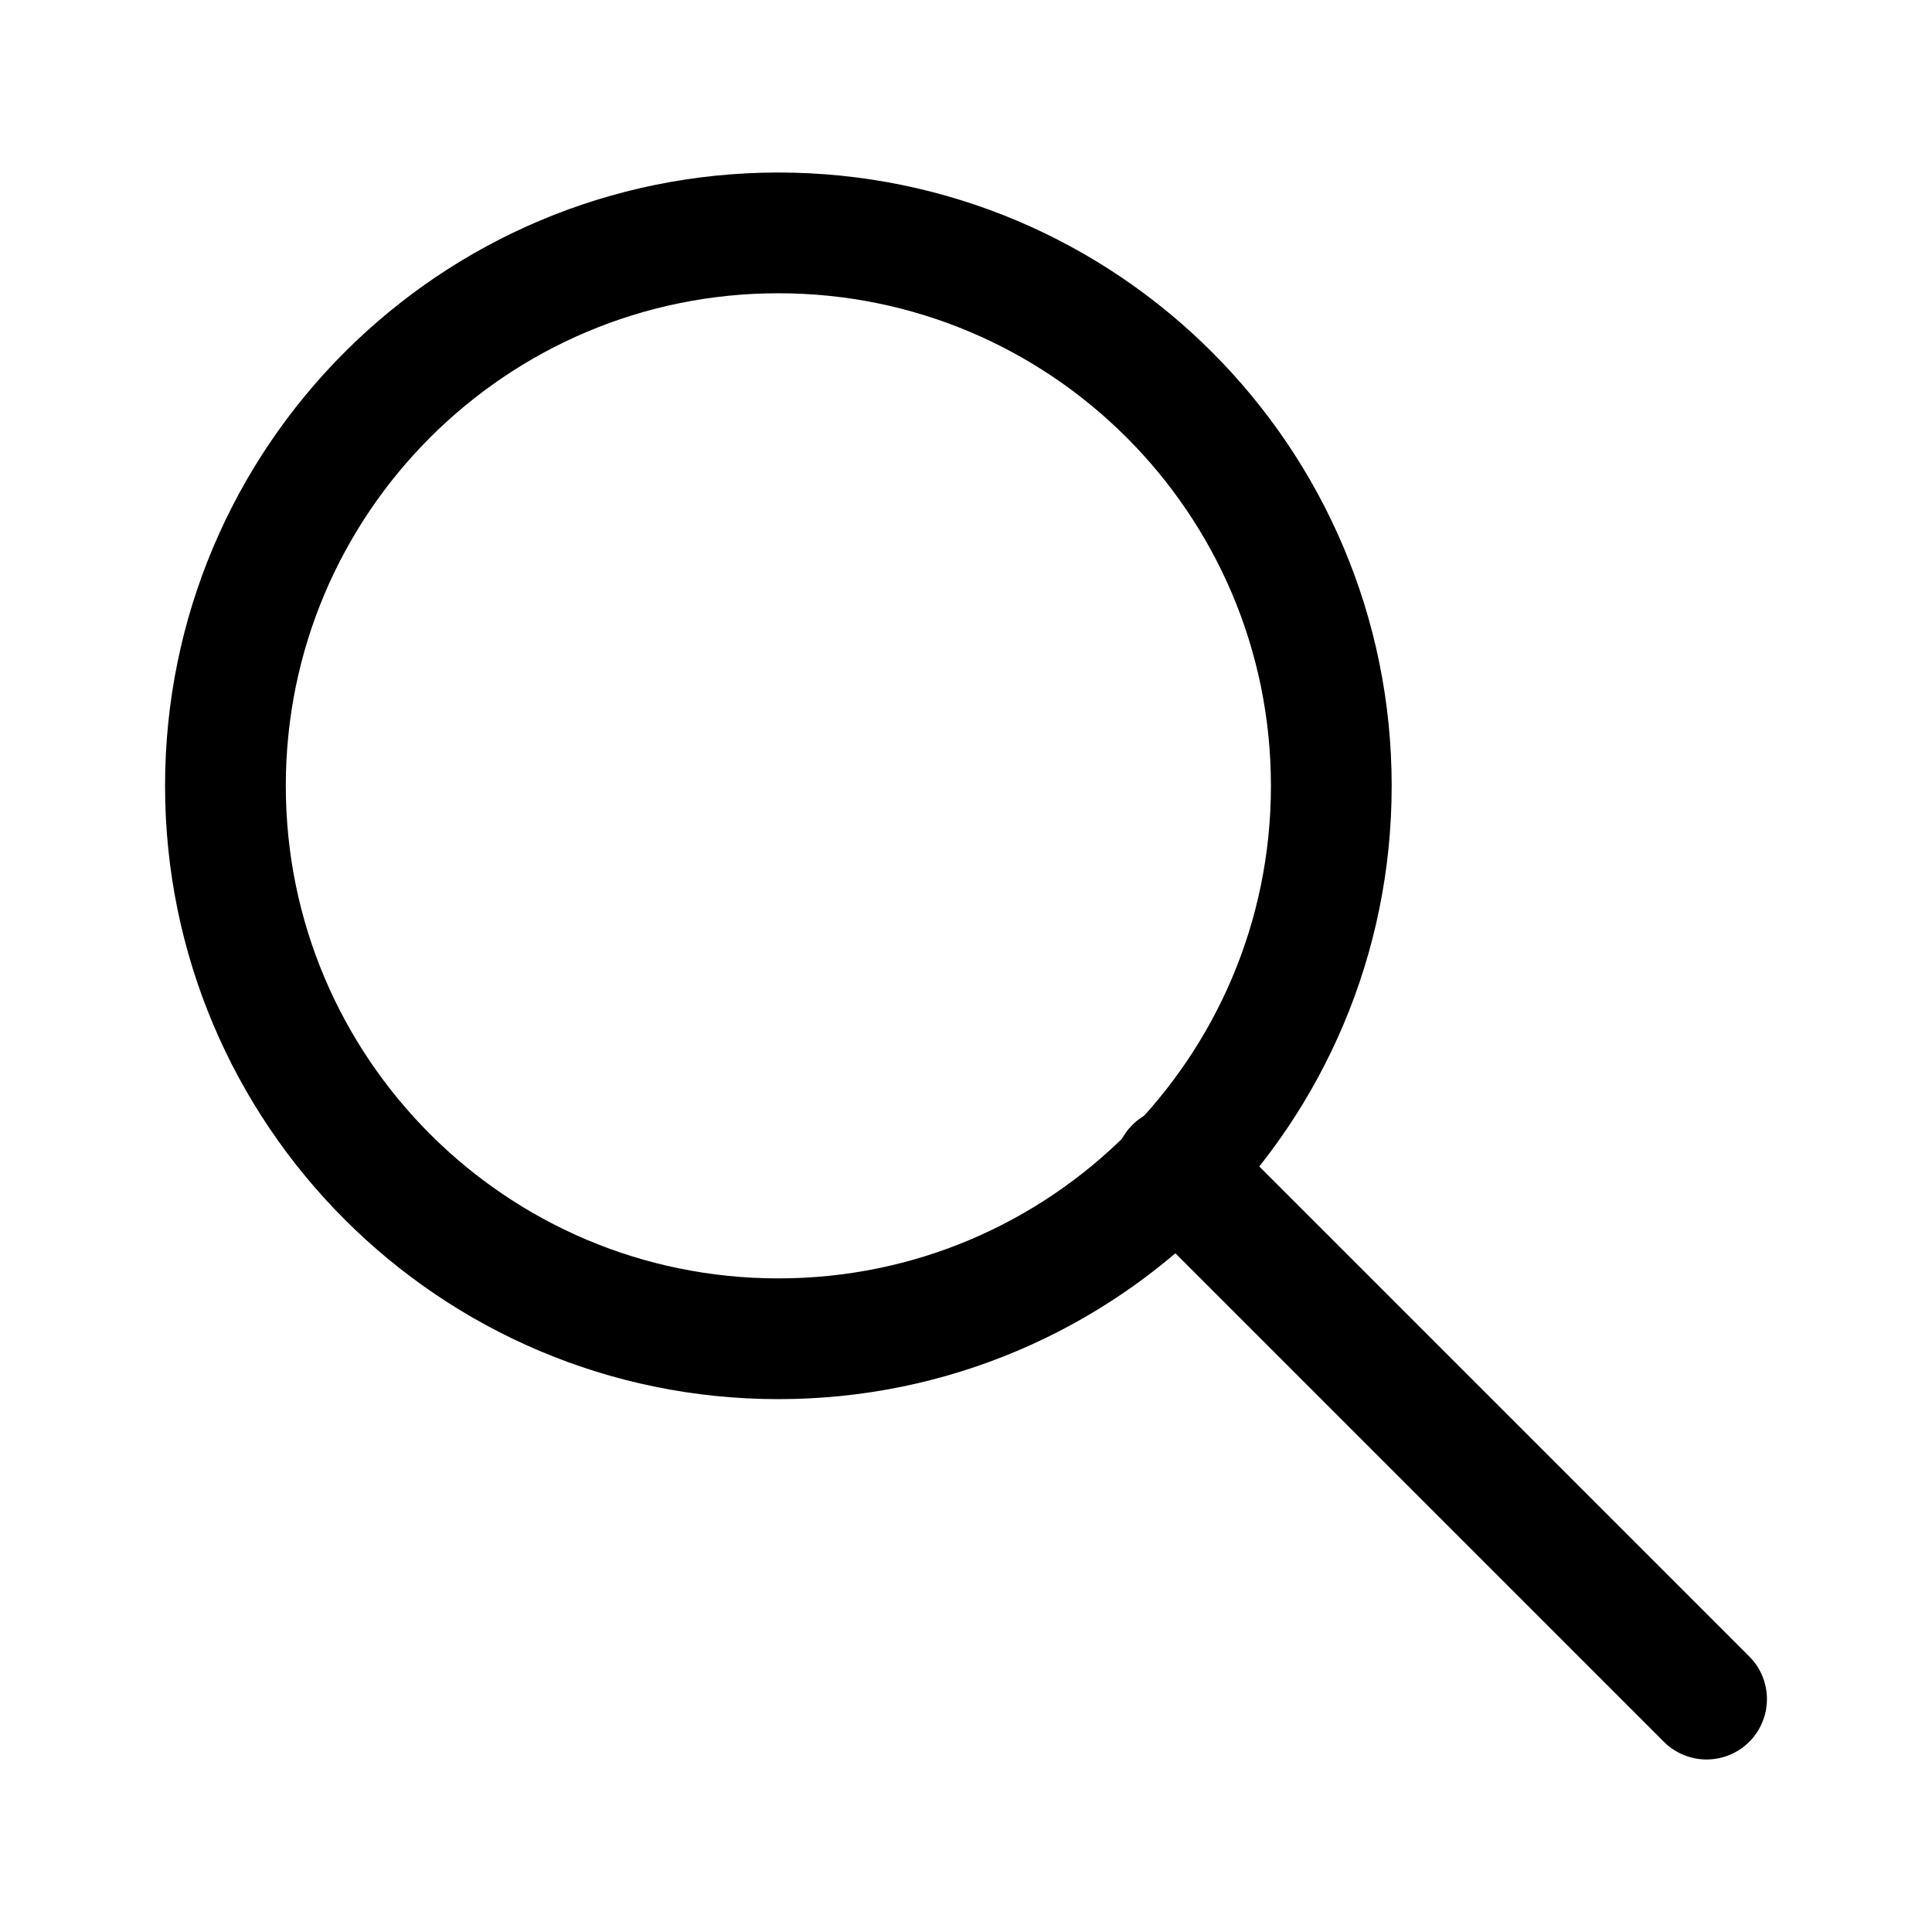
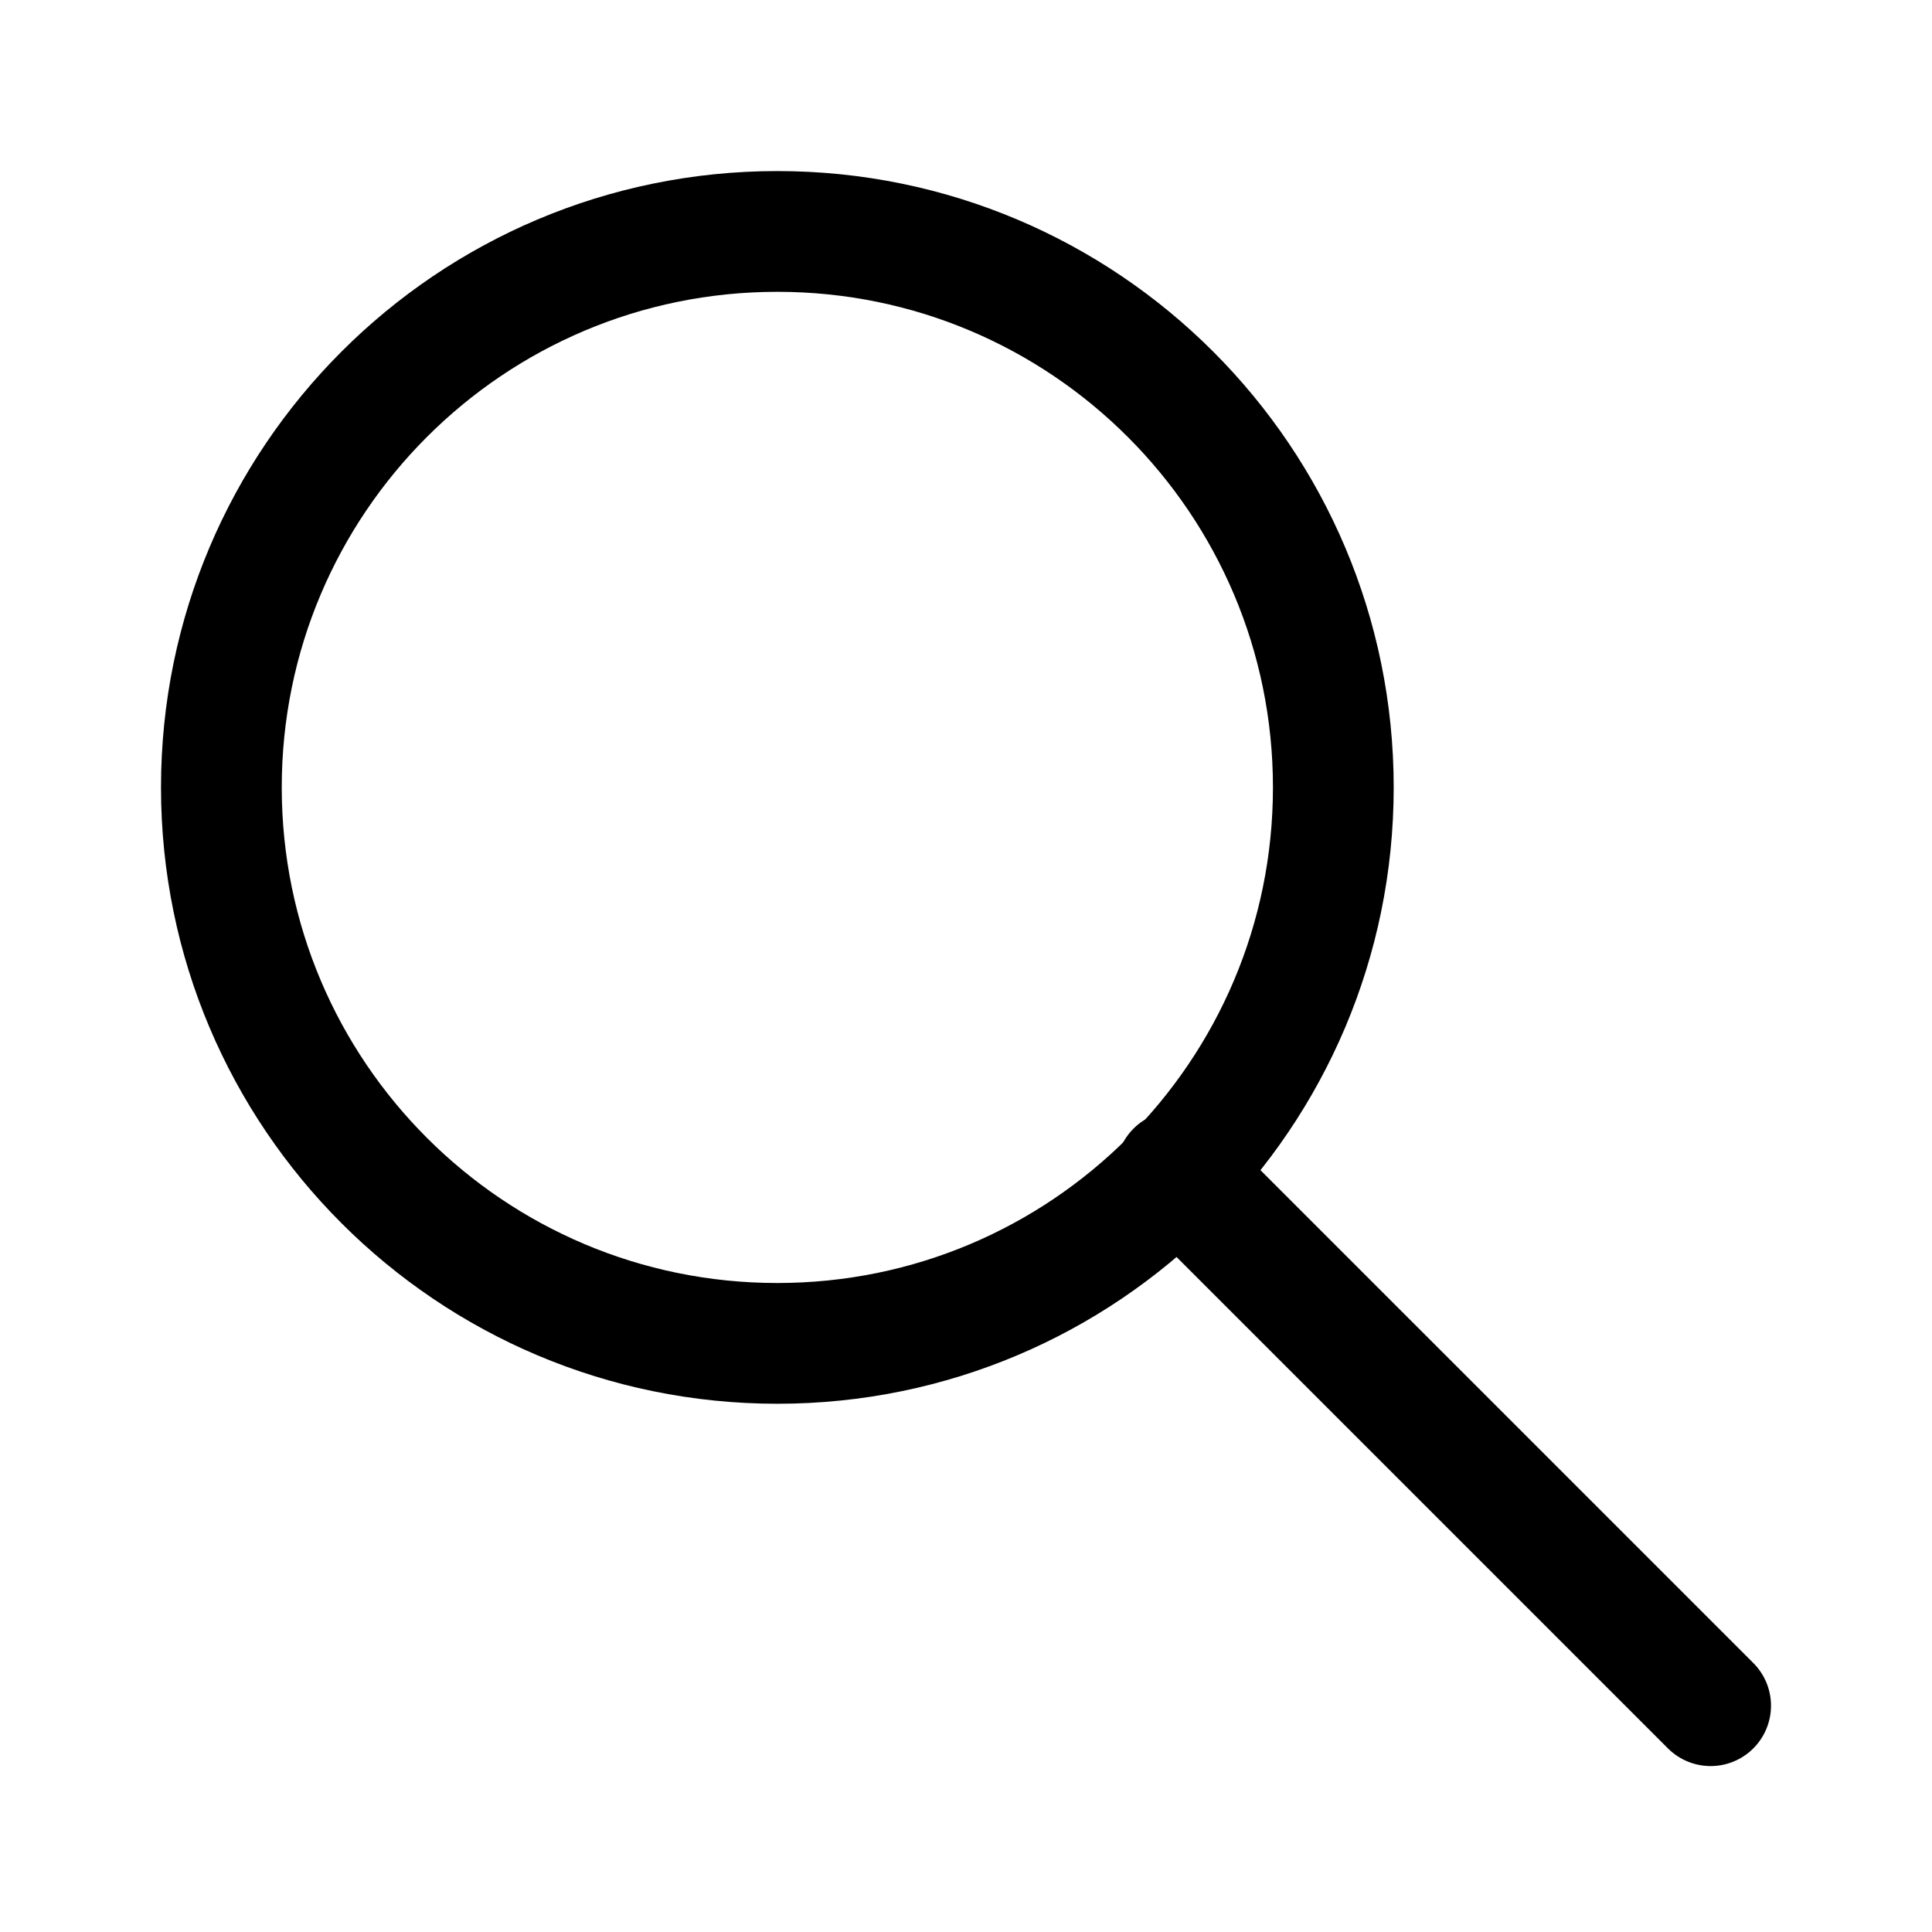
- <svg xmlns="http://www.w3.org/2000/svg" xml:space="preserve" width="192" height="192" fill="none" viewBox="0 0 192 192">
-   <g style="stroke-width:8.04;stroke-dasharray:none" transform="translate(-40.706 -39.106) scale(1.49253)">
-     <circle cx="79.1" cy="78.525" r="36.817" style="fill:none;stroke:#000;stroke-width:8.04;stroke-linecap:round;stroke-linejoin:round;stroke-dasharray:none;paint-order:stroke fill markers" />
-     <path d="m105.513 103.945 35.39 35.39" style="fill:none;stroke:#000;stroke-width:8.04;stroke-linecap:round;stroke-linejoin:miter;stroke-dasharray:none;stroke-opacity:1" />
-   </g>
+ <svg xmlns="http://www.w3.org/2000/svg" width="192" height="192" viewBox="0 0 192 192" fill="none">
+   <path d="M77.252 133.504C107.767 133.504 132.504 108.767 132.504 78.252C132.504 47.737 107.767 23 77.252 23C46.737 23 22 47.737 22 78.252C22 108.767 46.737 133.504 77.252 133.504Z" stroke="black" stroke-width="12" stroke-linecap="round" stroke-linejoin="round" />
+   <path d="M116.89 116.4C134.595 134.105 152.298 151.808 170 169.51" stroke="black" stroke-width="12" stroke-linecap="round" />
</svg>
